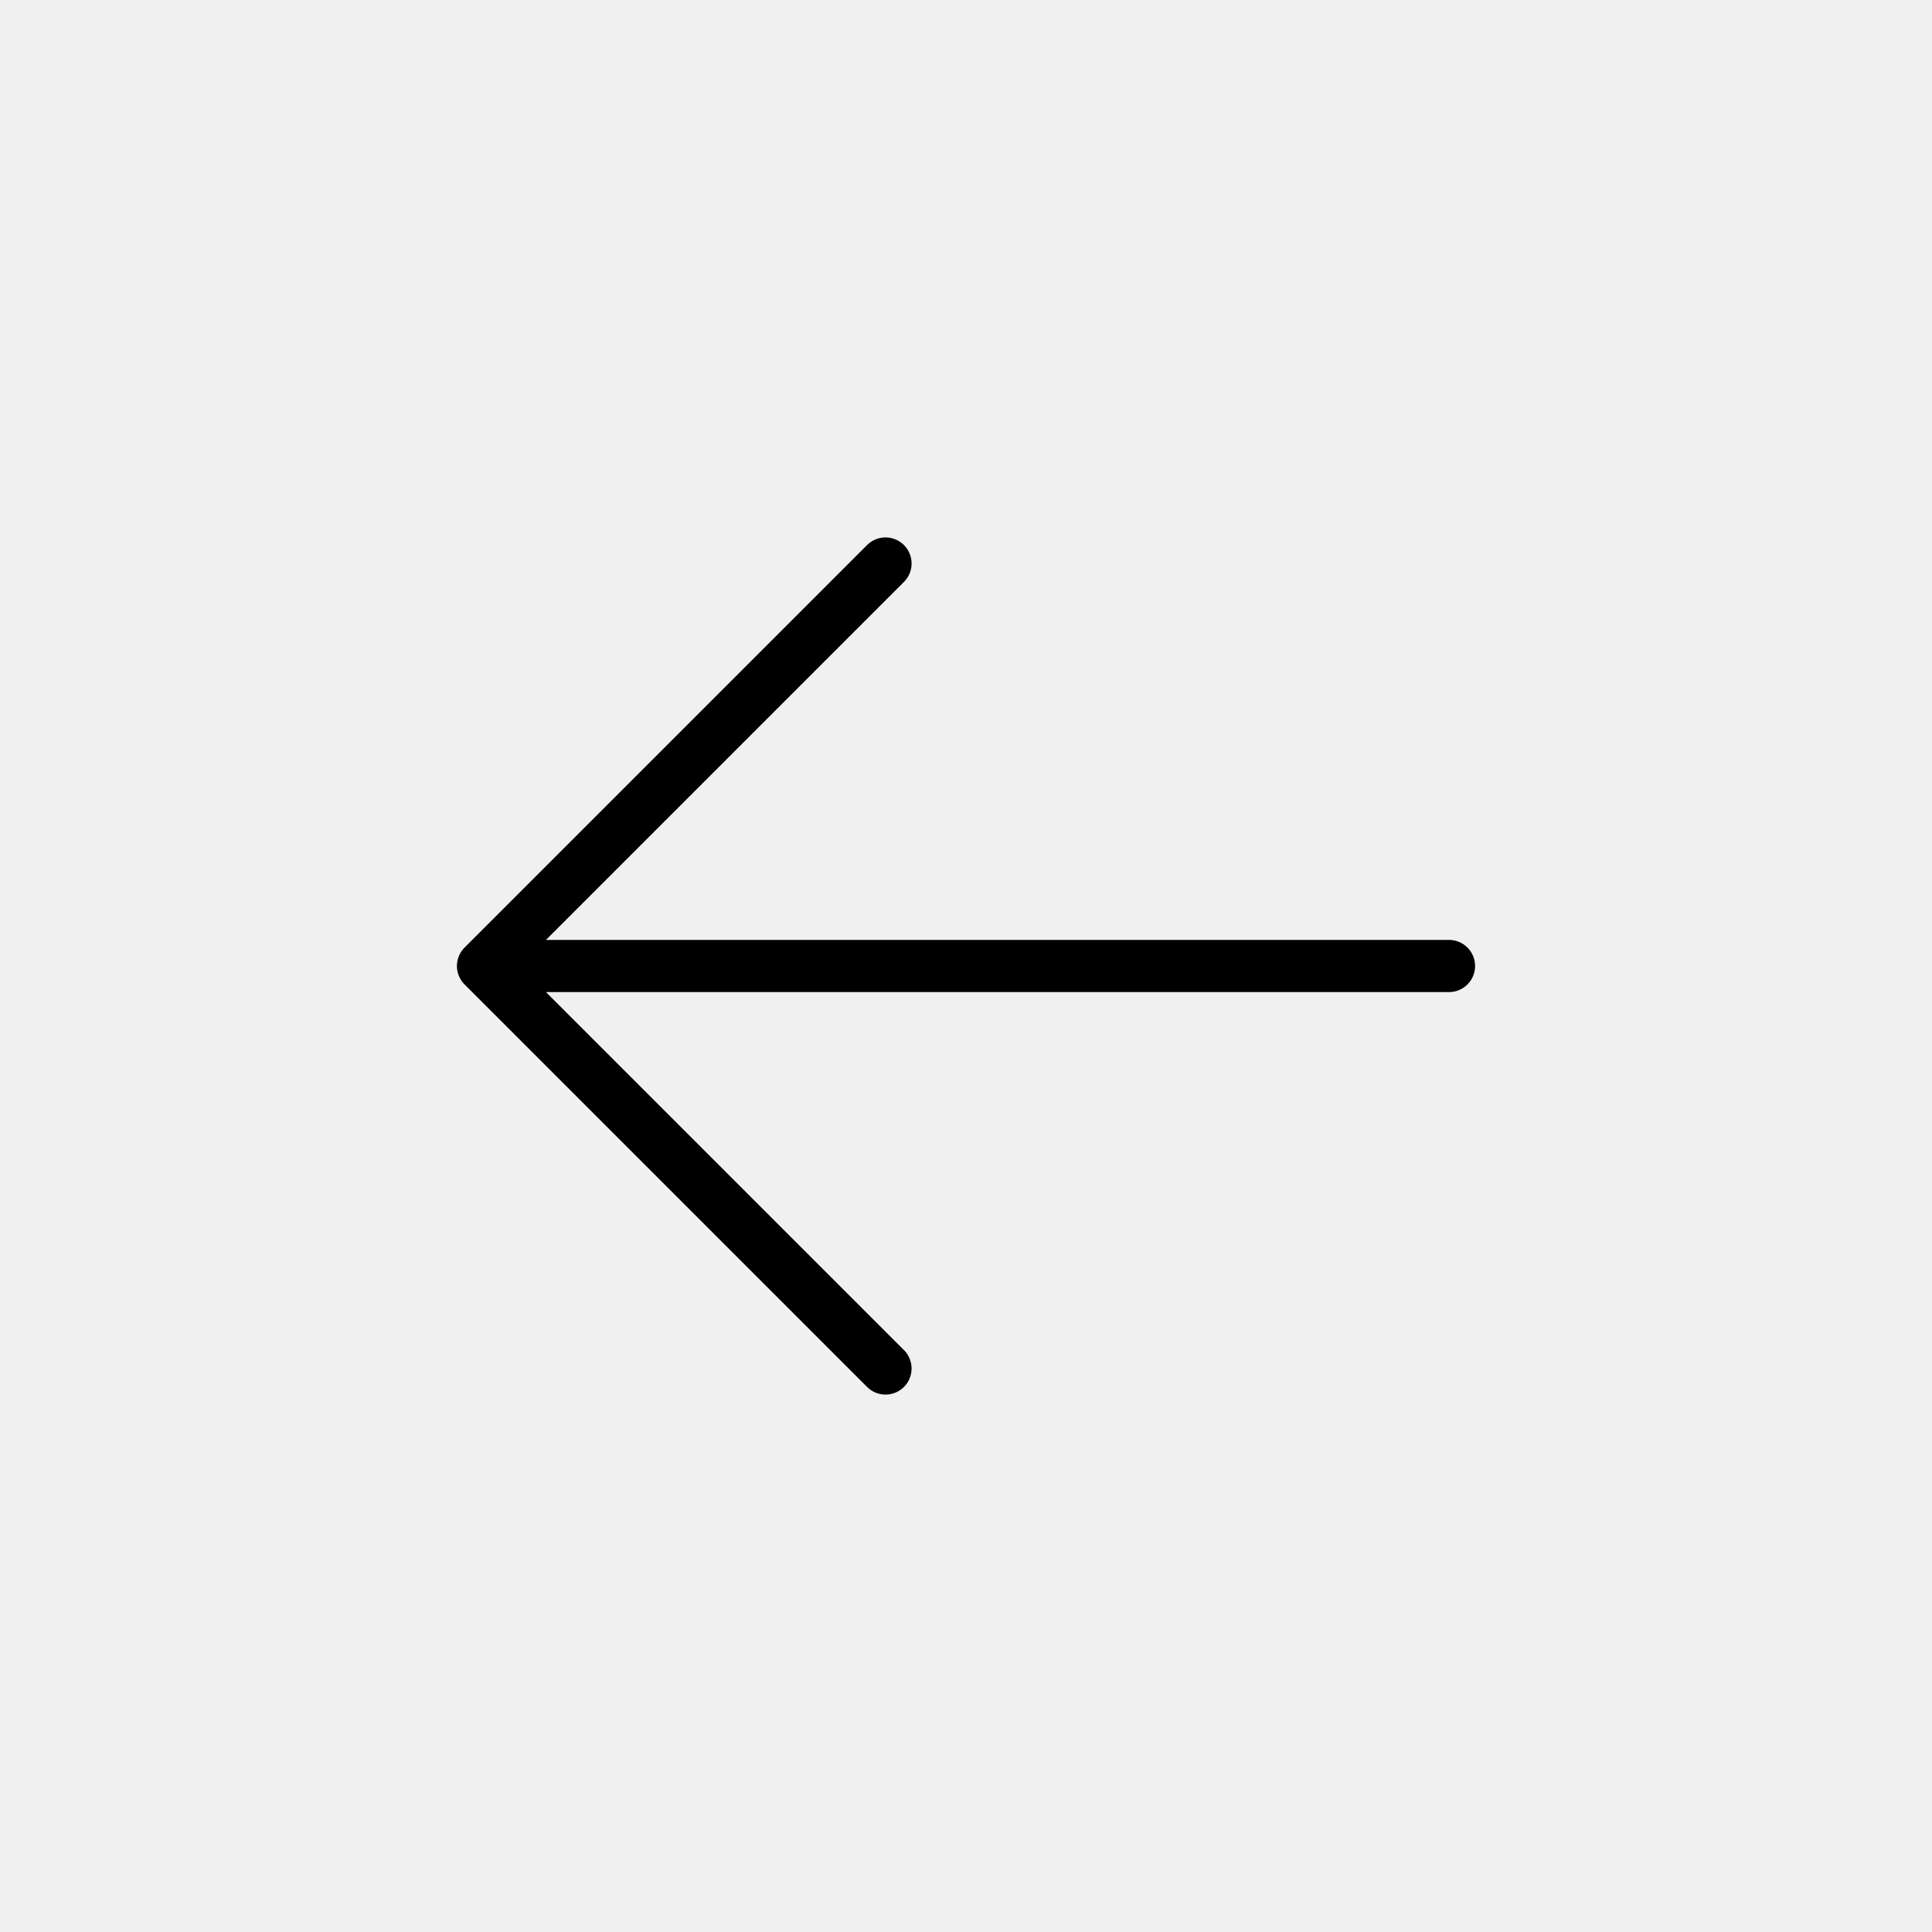
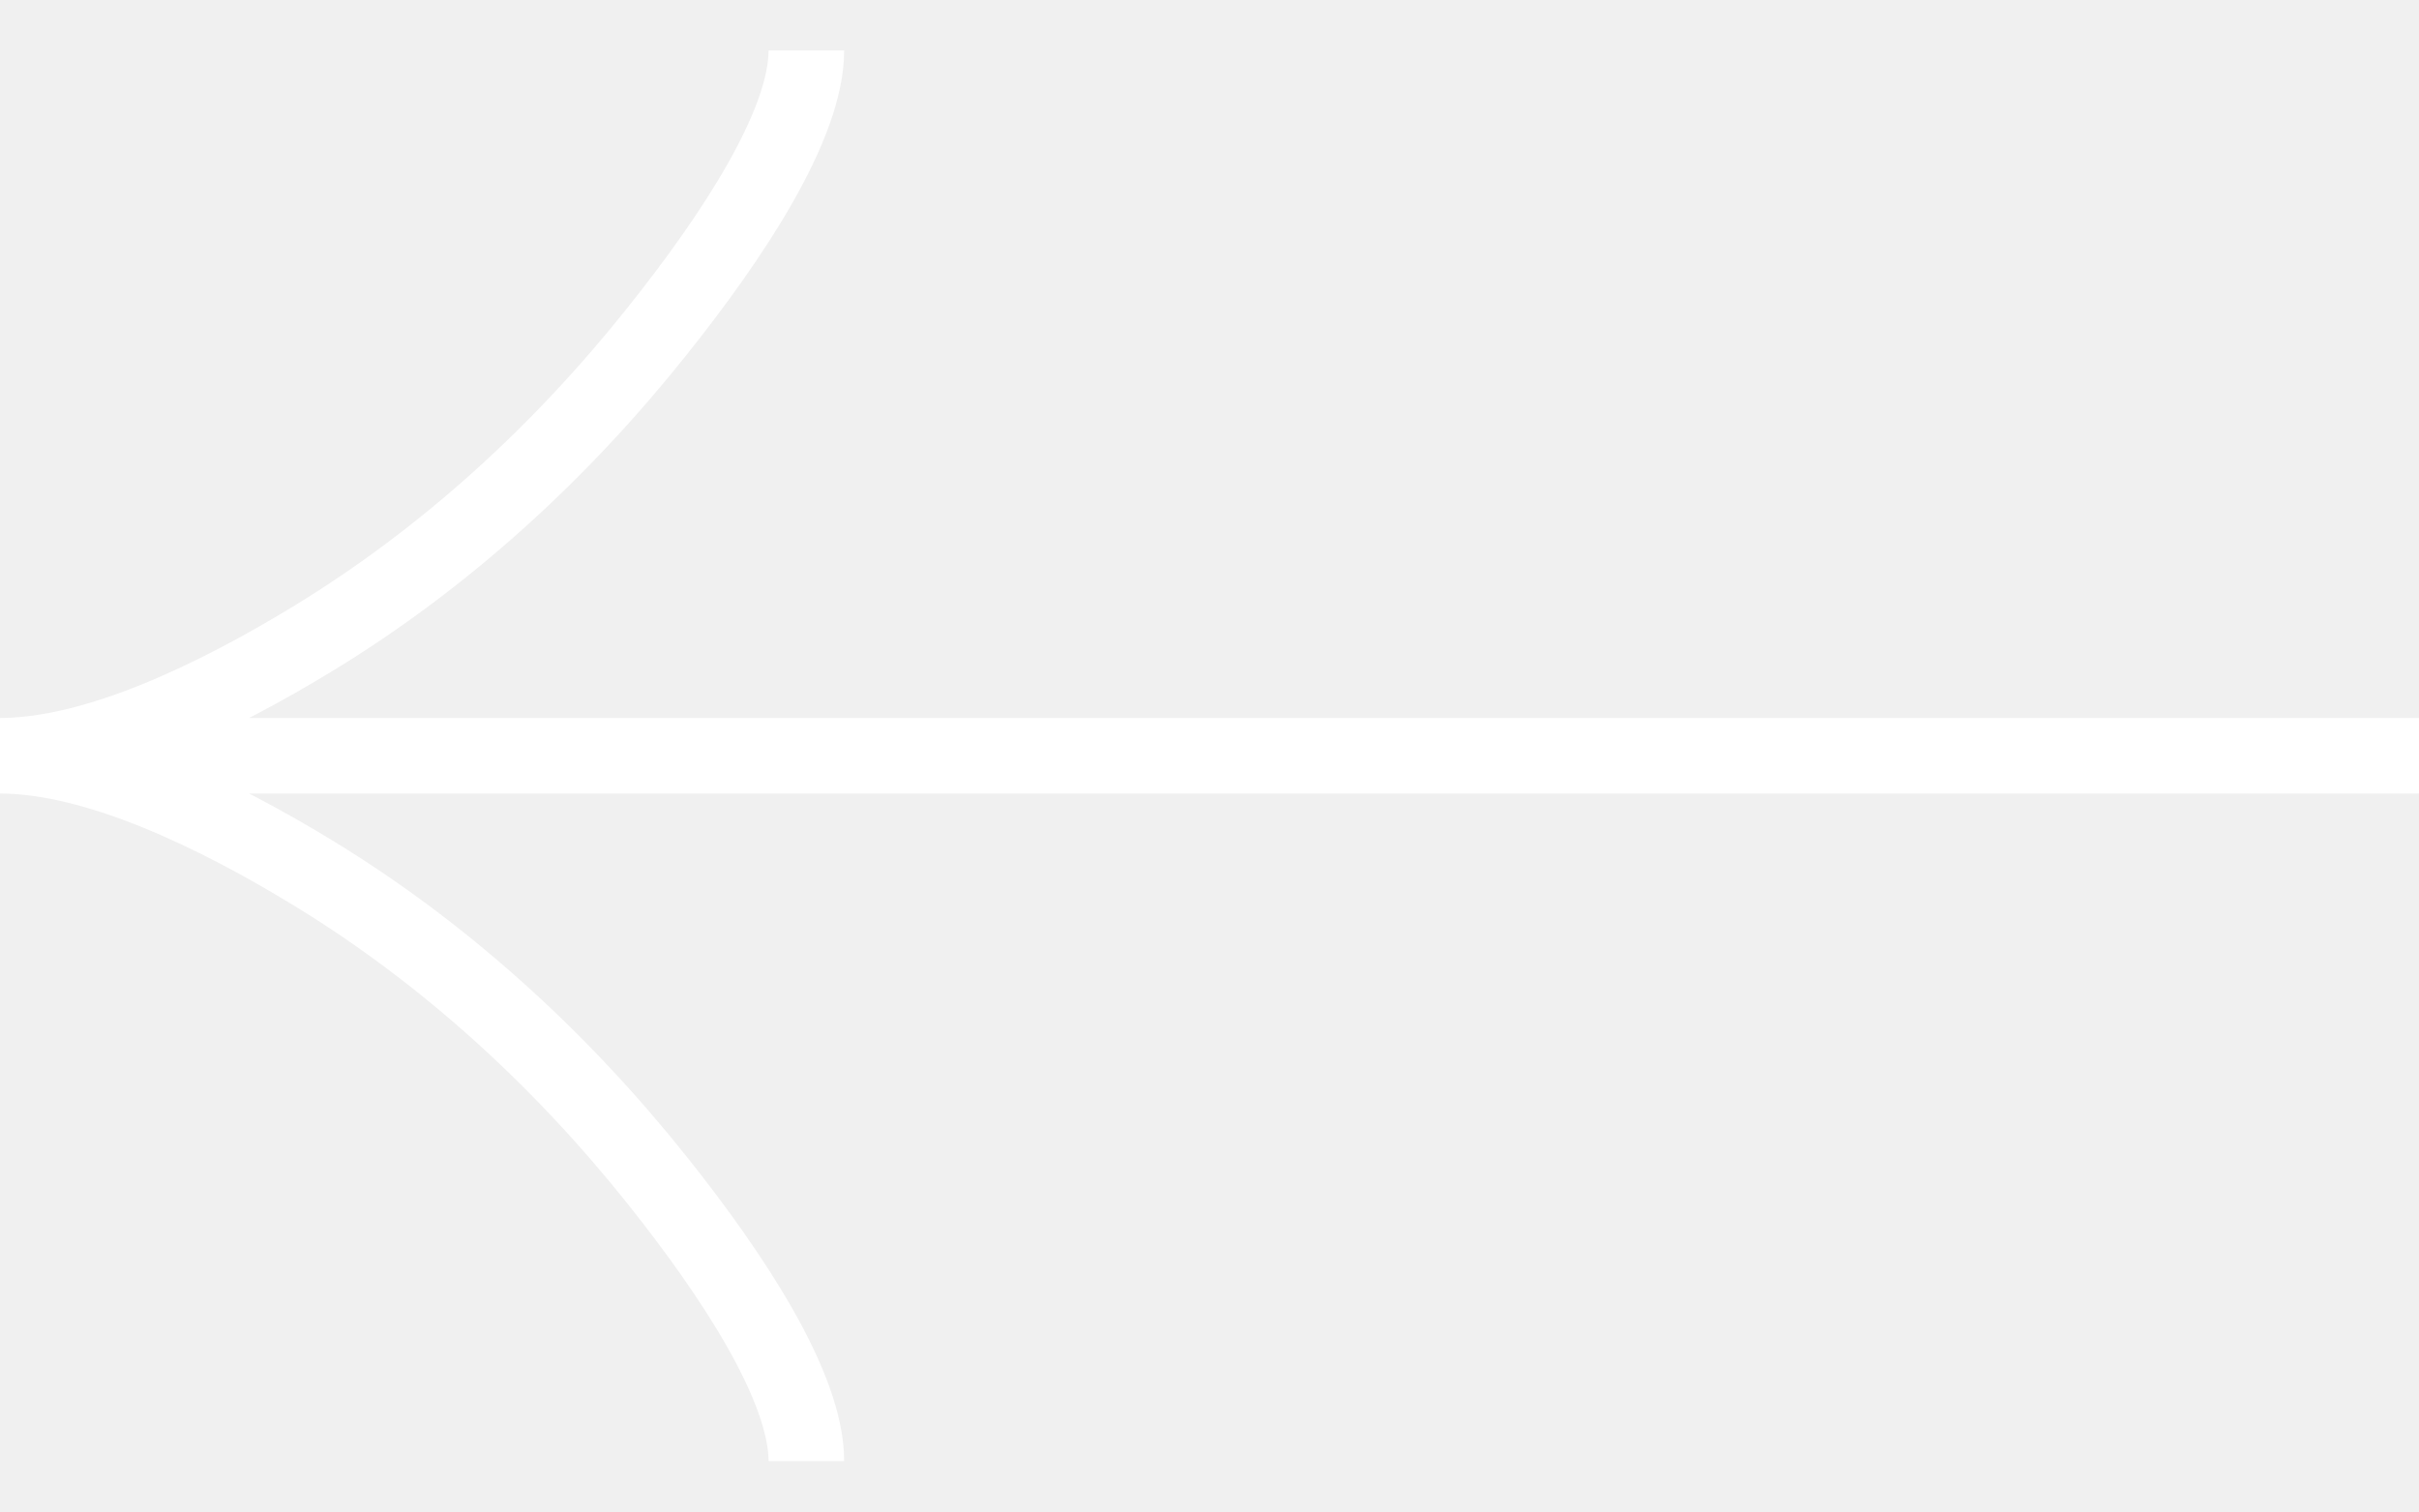
- <svg xmlns="http://www.w3.org/2000/svg" width="256px" height="256px" viewBox="0 0 24.00 24.00" fill="none">
-   <g id="SVGRepo_bgCarrier" stroke-width="0" />
-   <g id="SVGRepo_tracerCarrier" stroke-linecap="round" stroke-linejoin="round" />
-   <g id="SVGRepo_iconCarrier">
-     <path d="M6 12H18M6 12L11 7M6 12L11 17" stroke="#000000" stroke-width="0.648" stroke-linecap="round" stroke-linejoin="round" />
-   </g>
+ <svg xmlns="http://www.w3.org/2000/svg" width="32" height="20" viewBox="0 0 32 20" fill="none">
+   <path d="M10.667 0.667C10.667 1.656 9.689 3.133 8.7 4.373C7.428 5.973 5.908 7.369 4.165 8.435C2.859 9.233 1.275 10 4.07973e-07 10M4.07973e-07 10C1.275 10 2.86 10.767 4.165 11.565C5.908 12.632 7.428 14.028 8.7 15.625C9.689 16.867 10.667 18.347 10.667 19.333M4.07973e-07 10L32 10" stroke="white" />
</svg>
